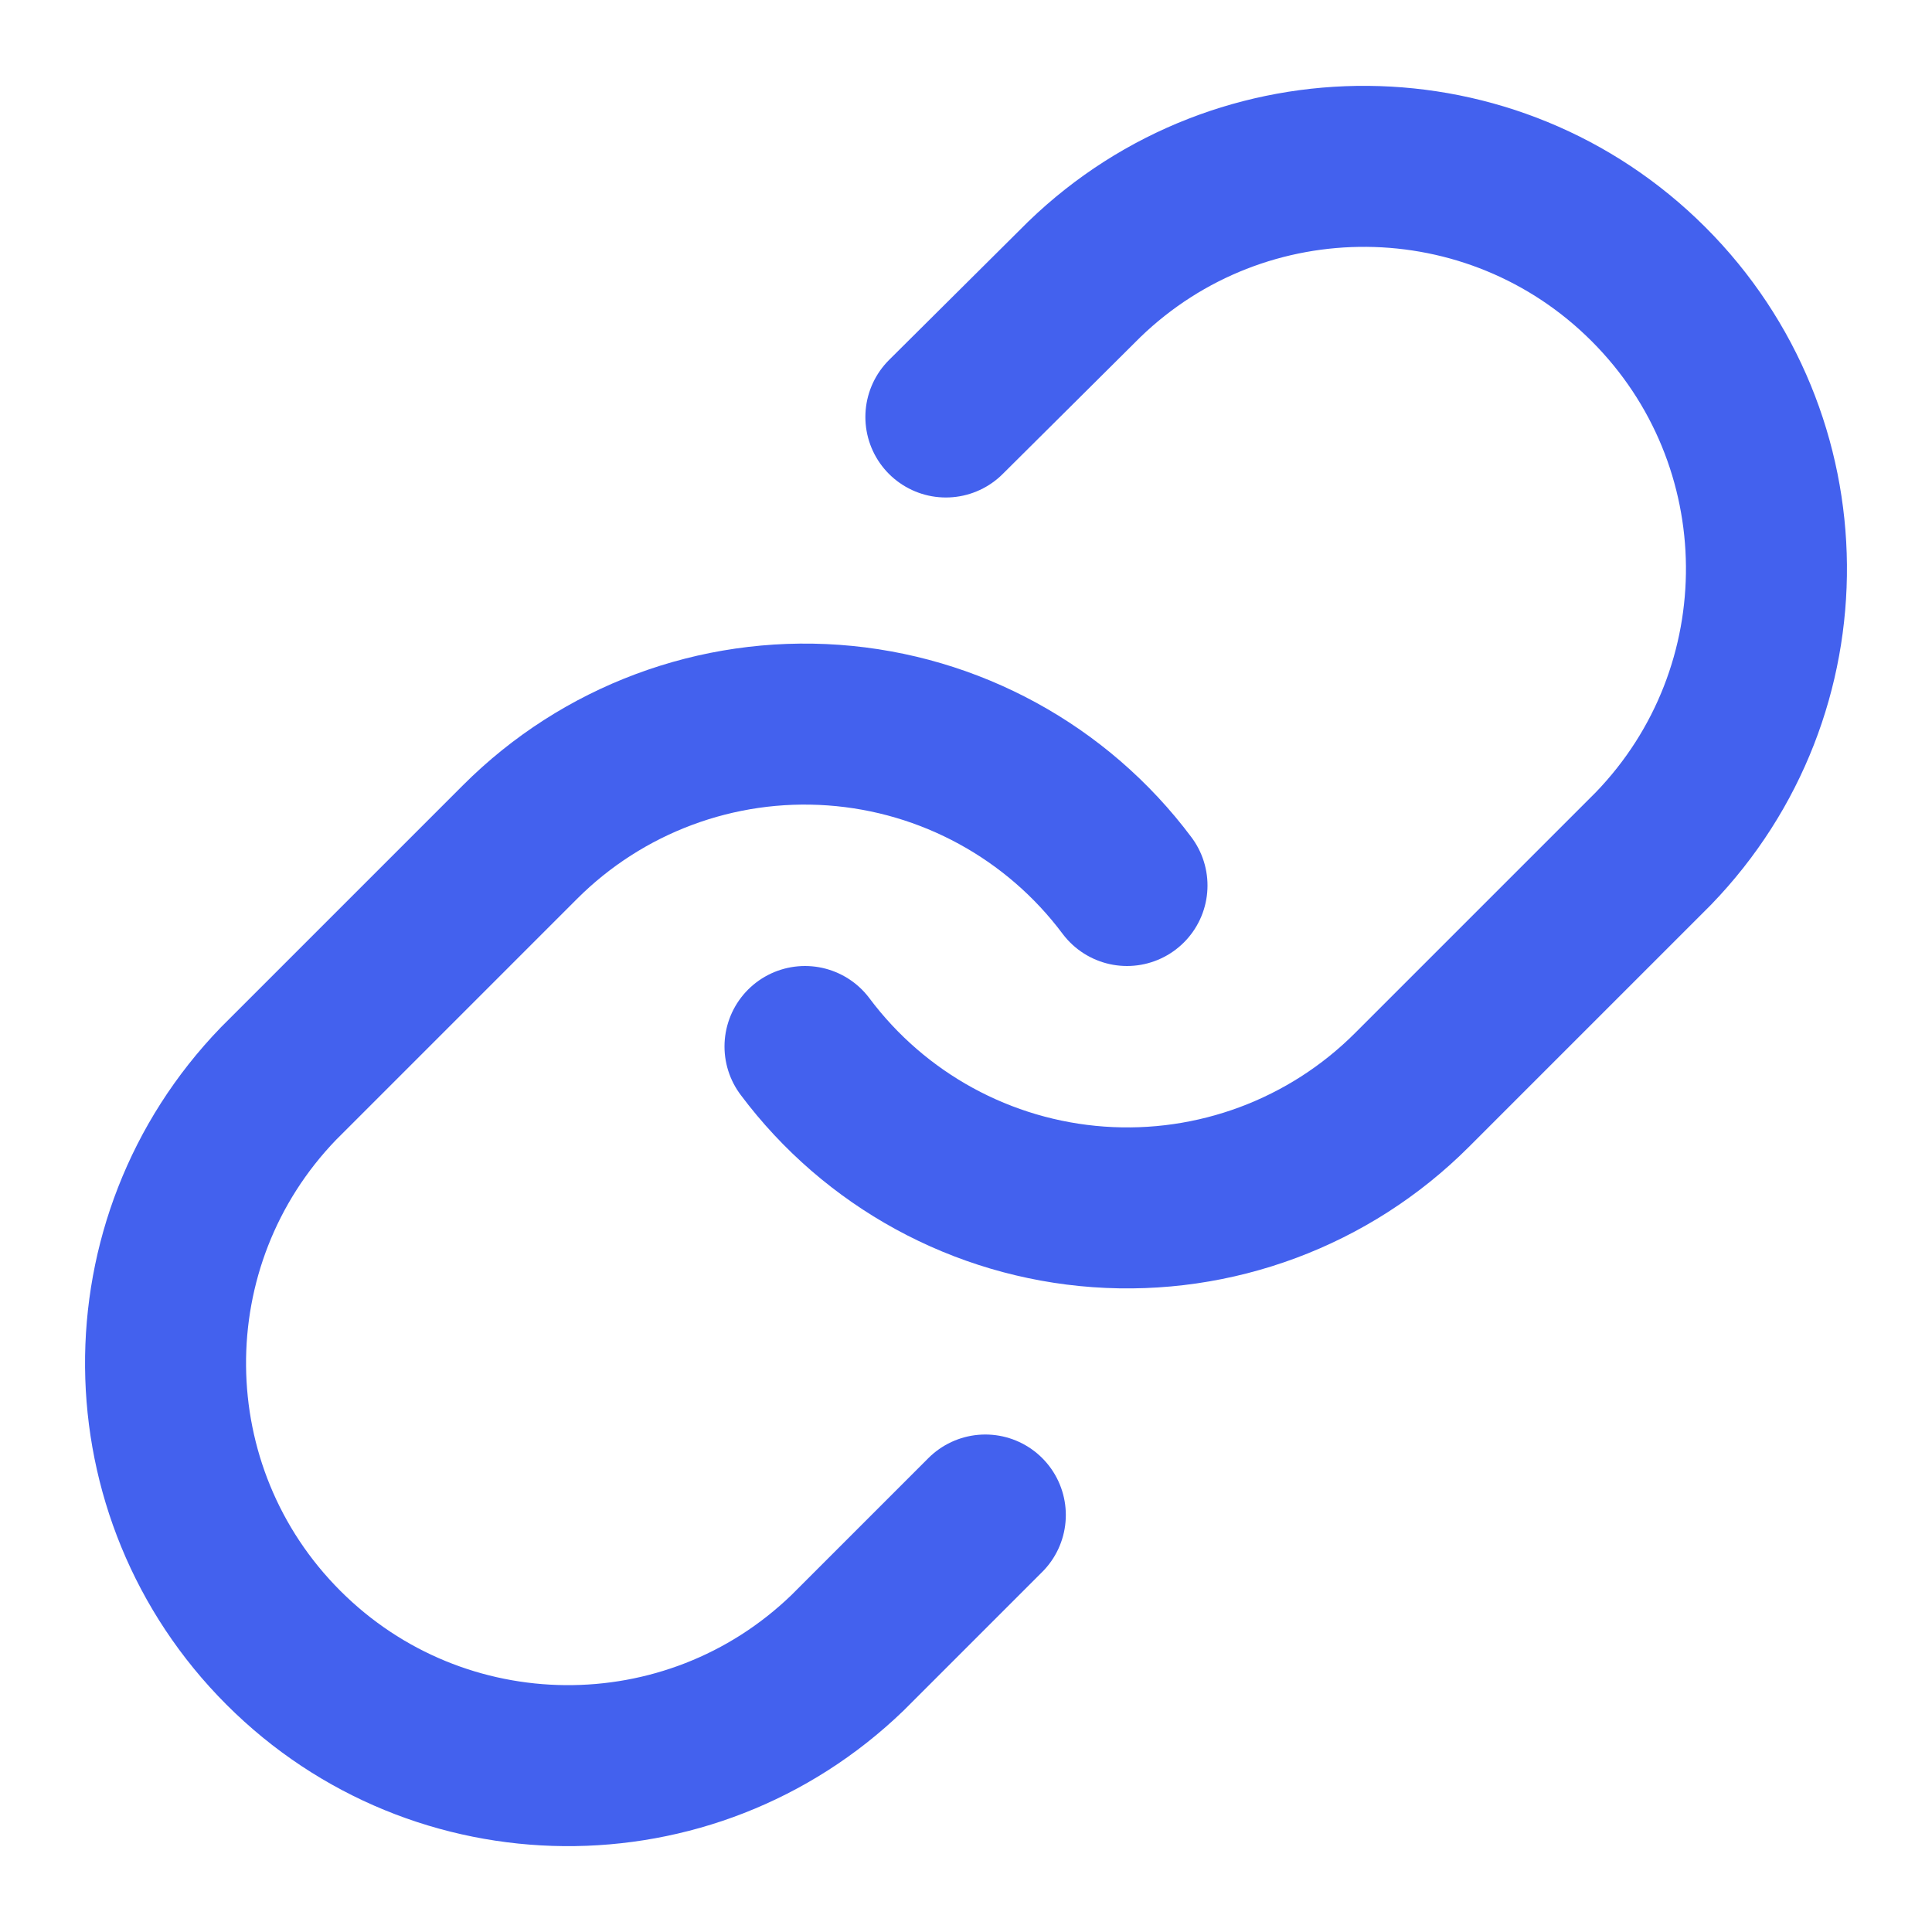
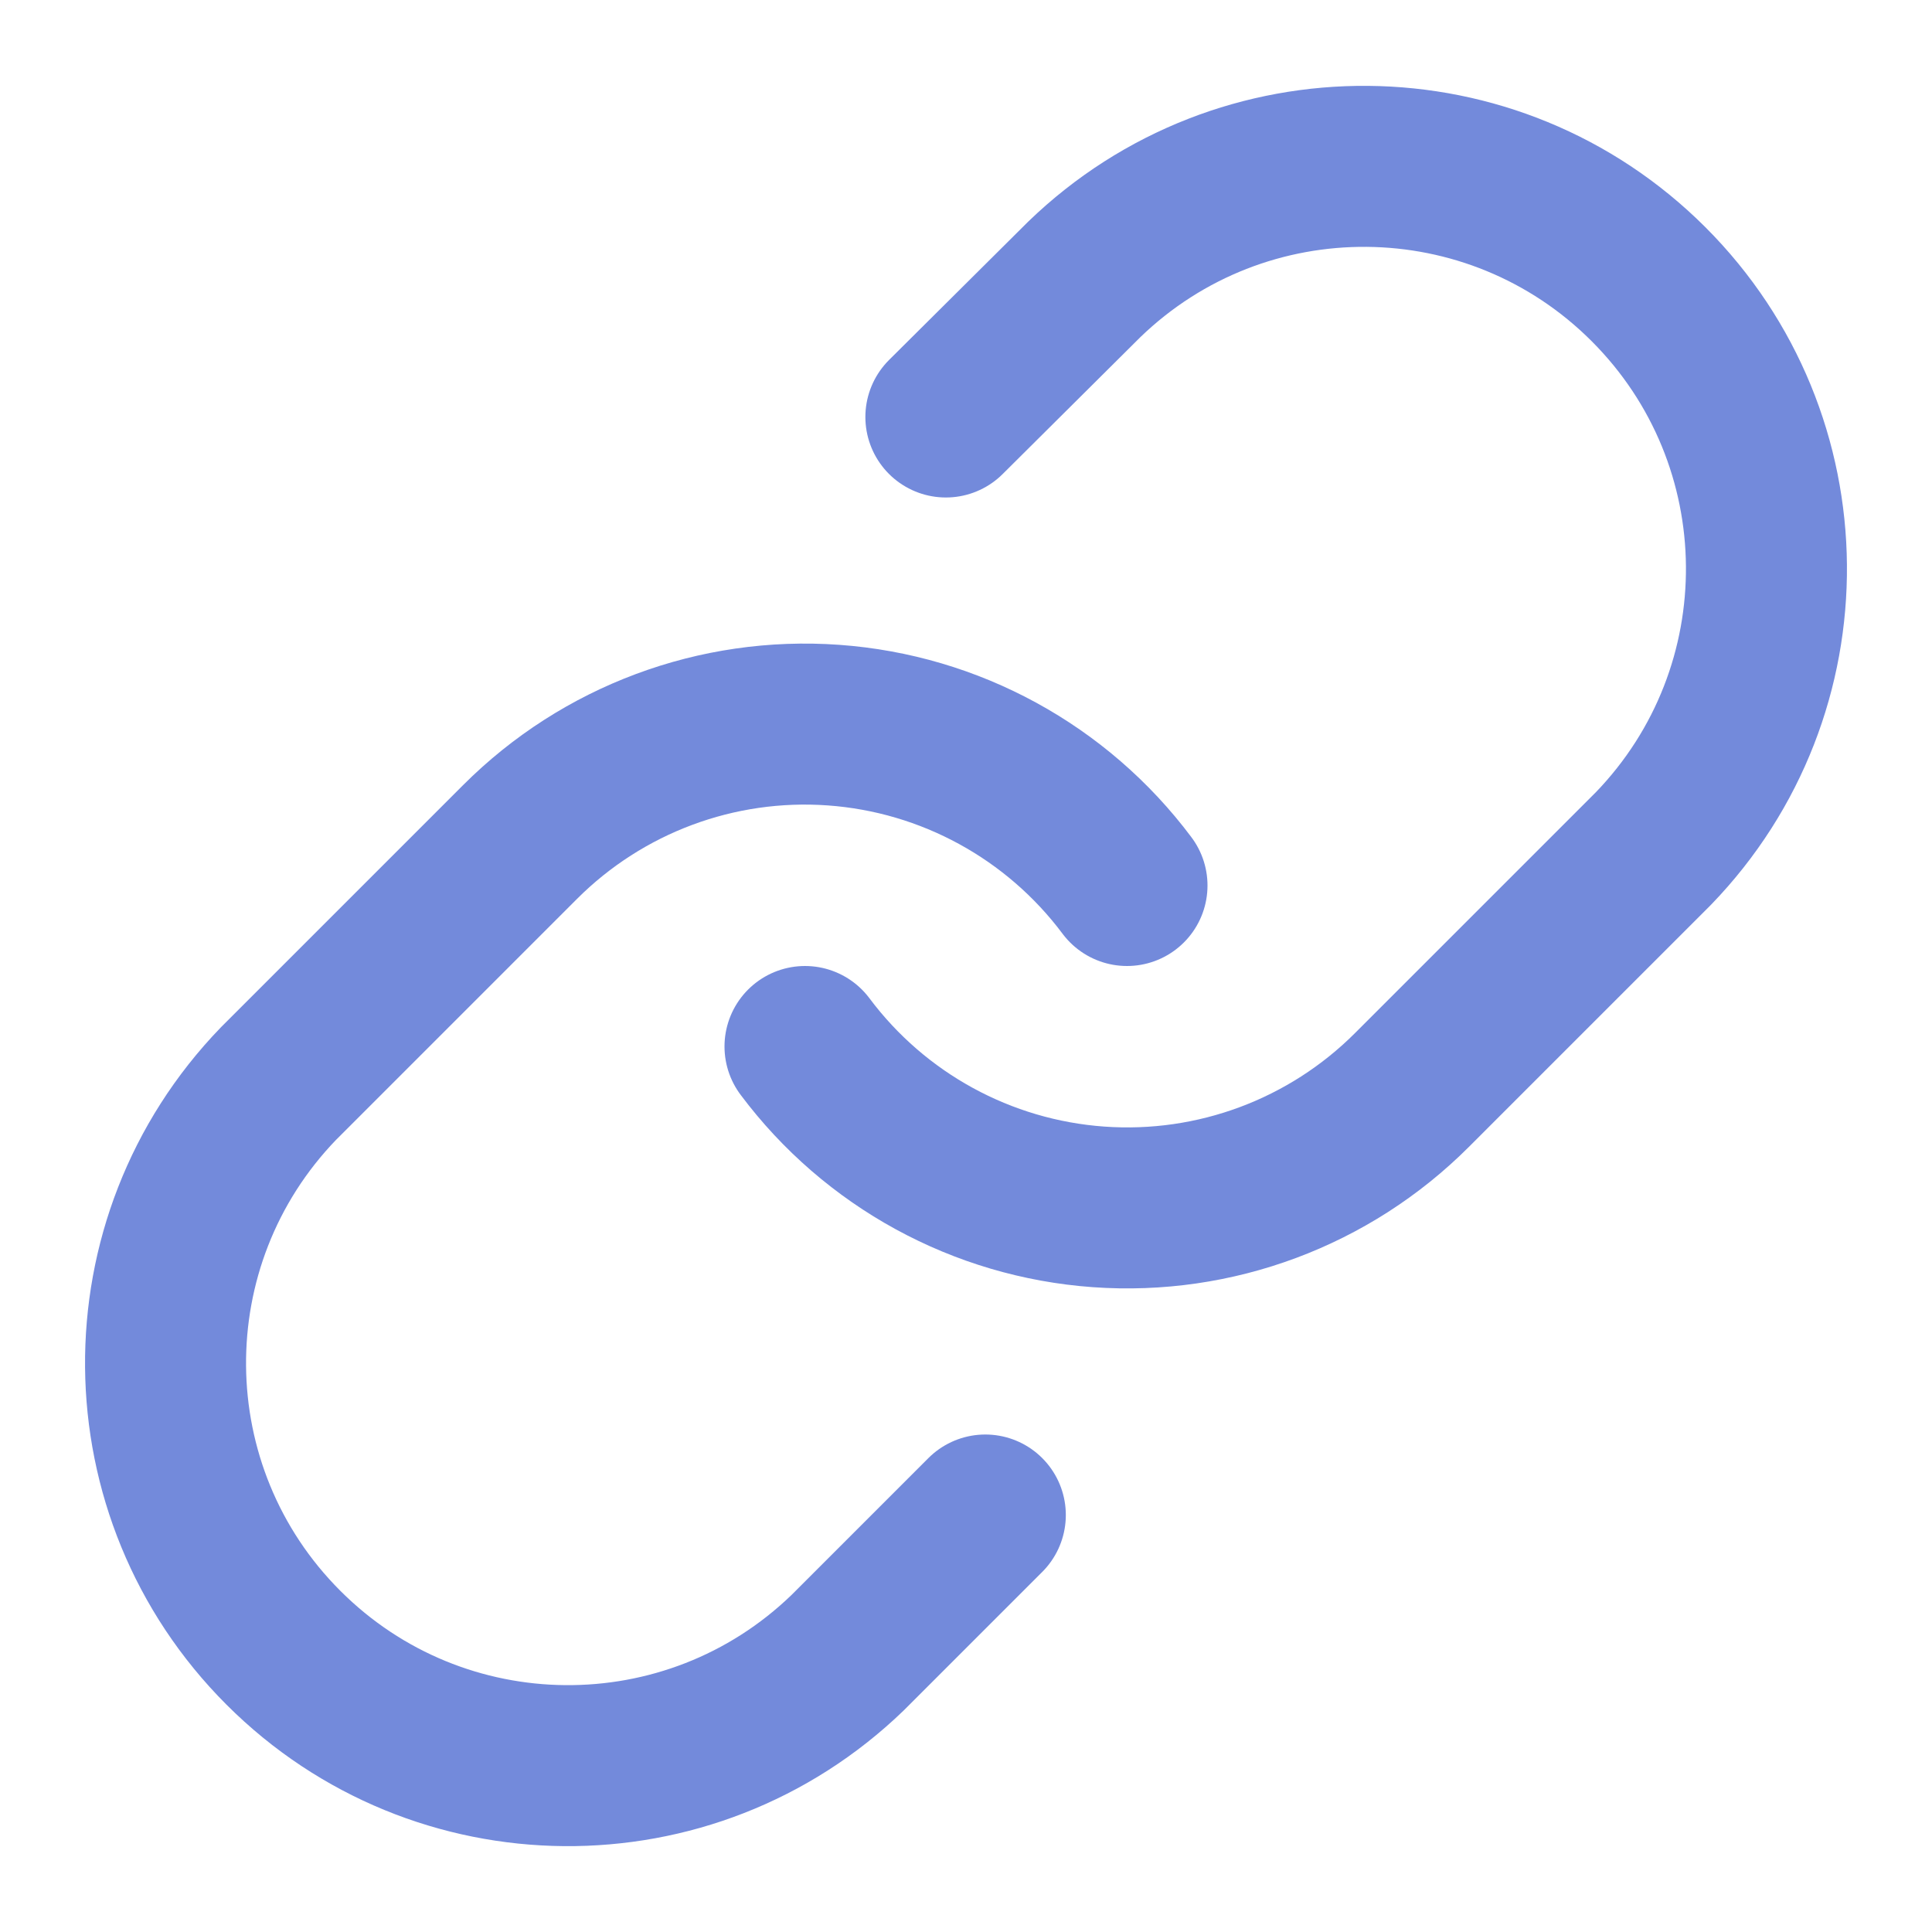
- <svg xmlns="http://www.w3.org/2000/svg" viewBox="0 0 24 24" width="24" height="24" fill="none" stroke="#4361ee" stroke-width="2" stroke-linecap="round" stroke-linejoin="round">
+ <svg xmlns="http://www.w3.org/2000/svg" viewBox="0 0 24 24" width="24" height="24" fill="none" stroke="#738adb" stroke-width="2" stroke-linecap="round" stroke-linejoin="round">
  <path d="M10 13a5 5 0 0 0 7.54.54l3-3a5 5 0 0 0-7.07-7.07l-1.72 1.71" />
  <path d="M14 11a5 5 0 0 0-7.54-.54l-3 3a5 5 0 0 0 7.07 7.07l1.71-1.71" />
</svg>
